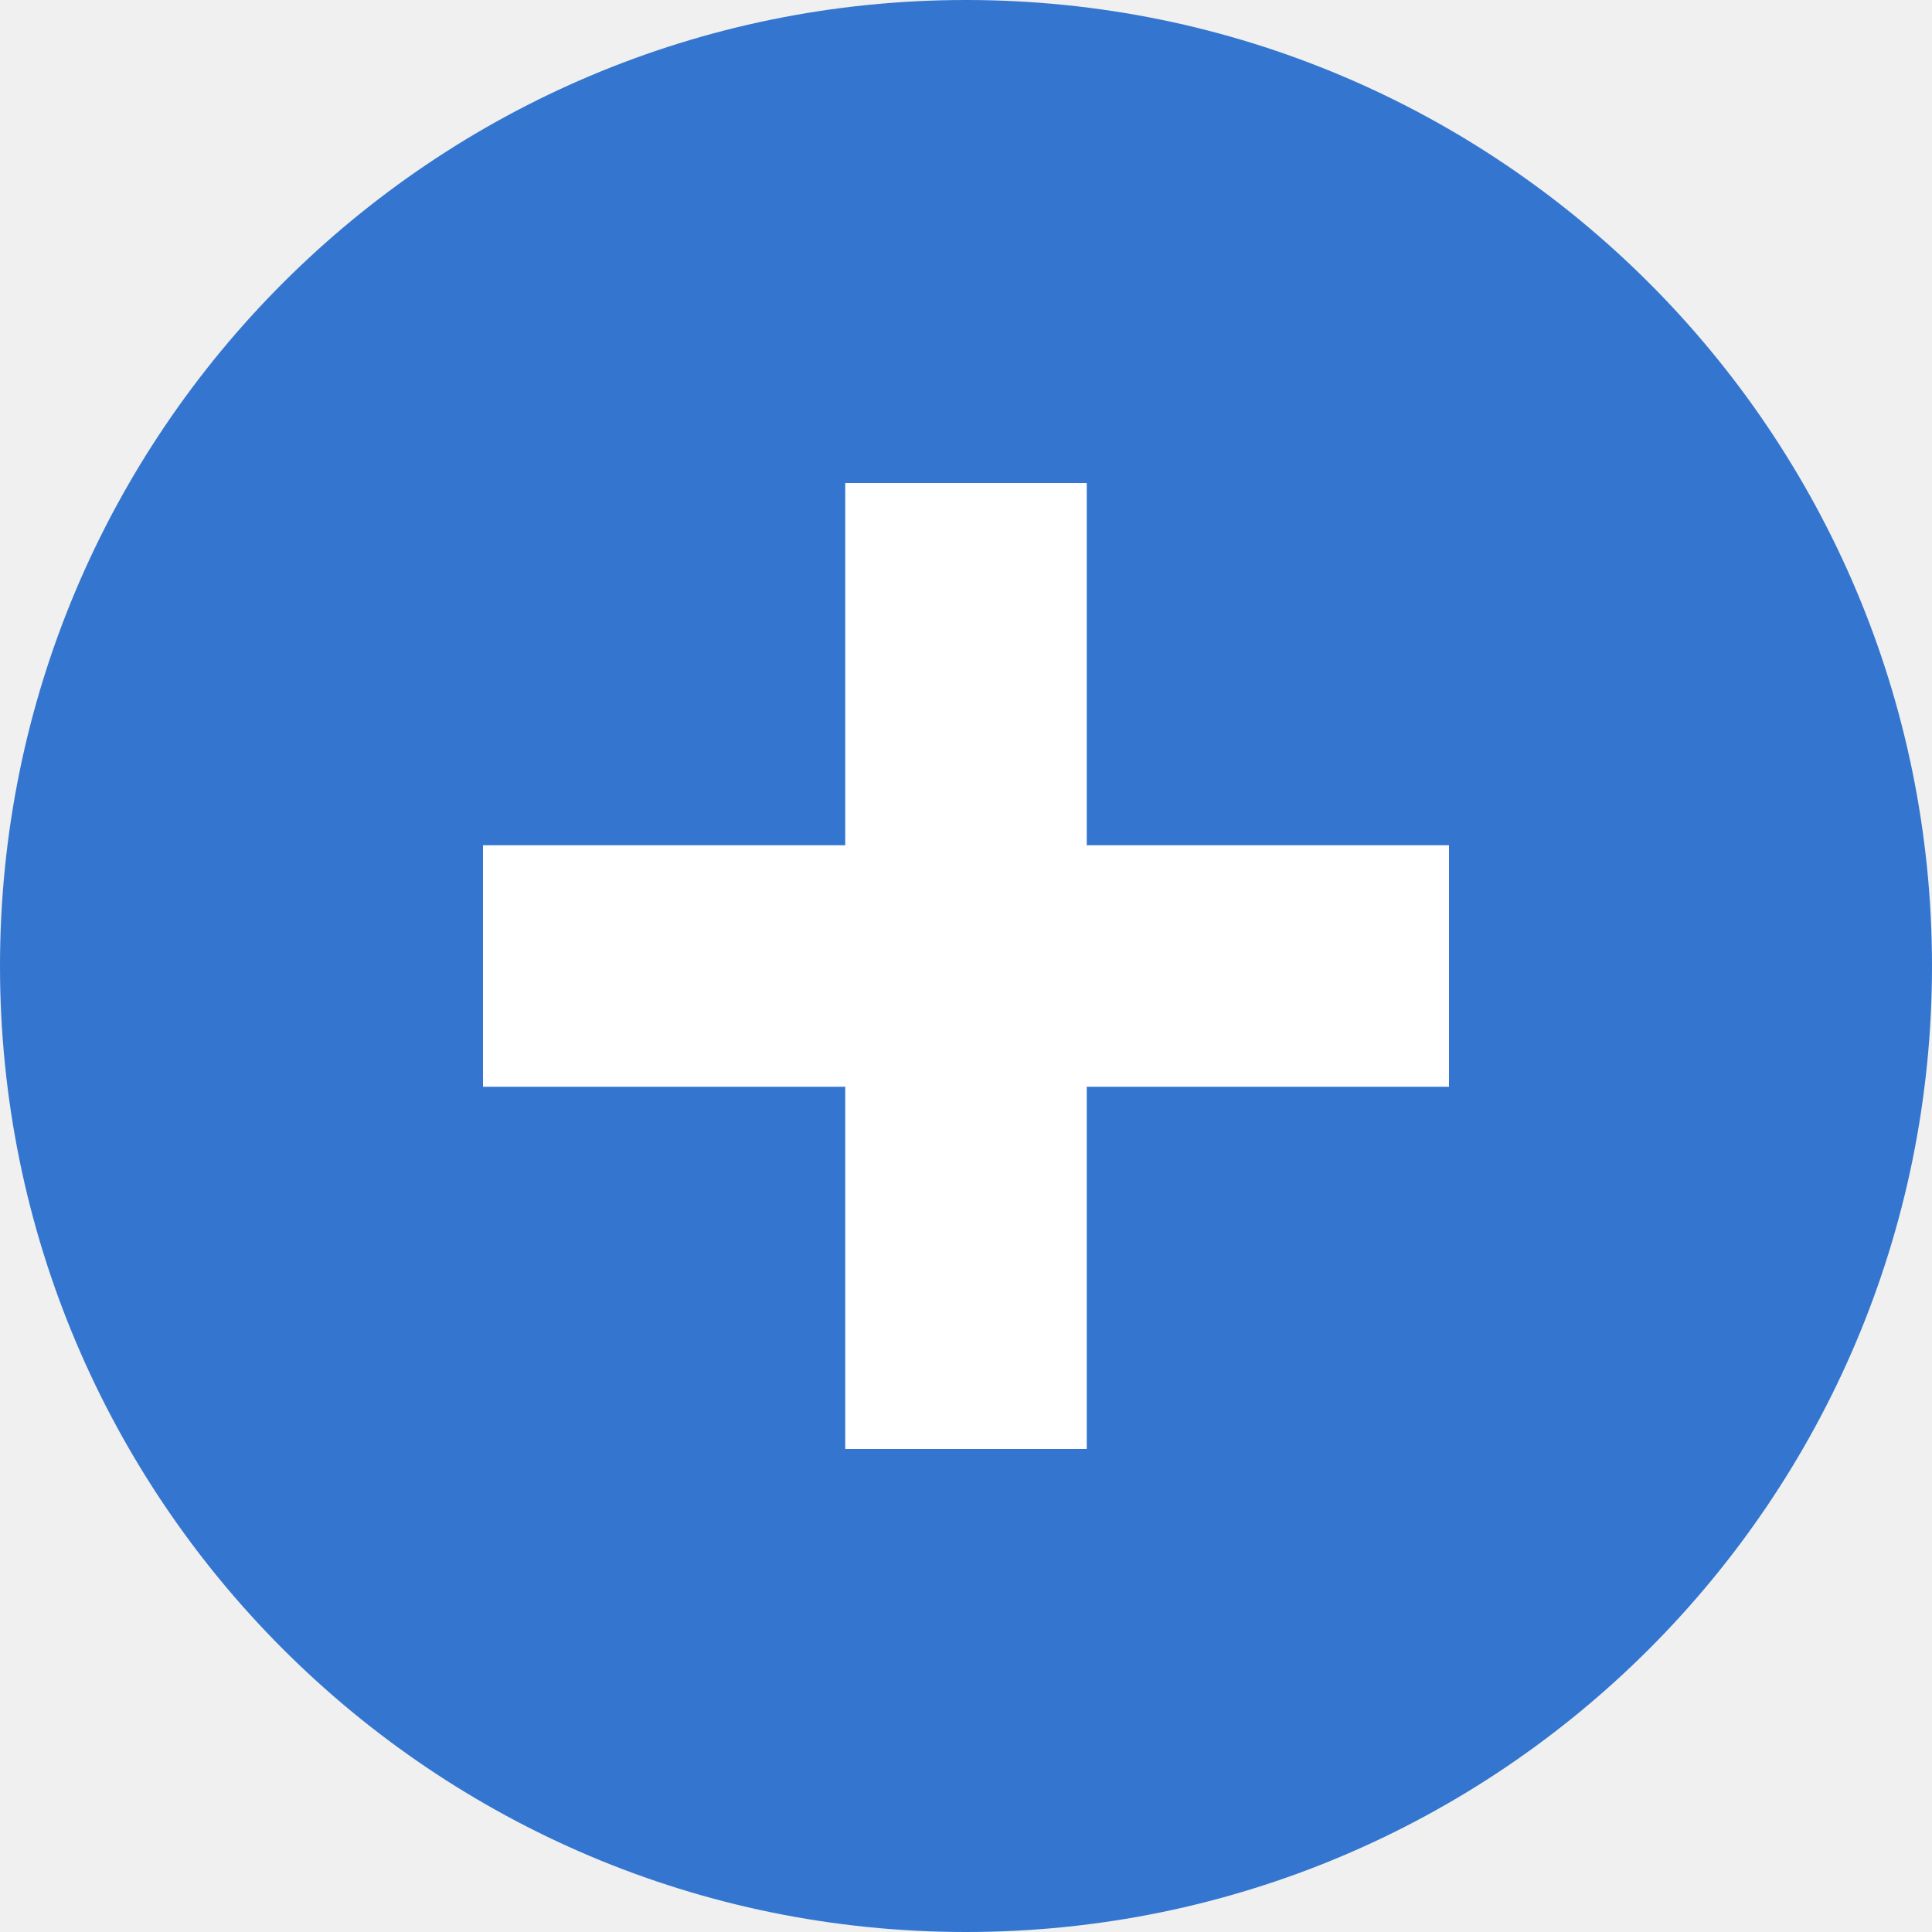
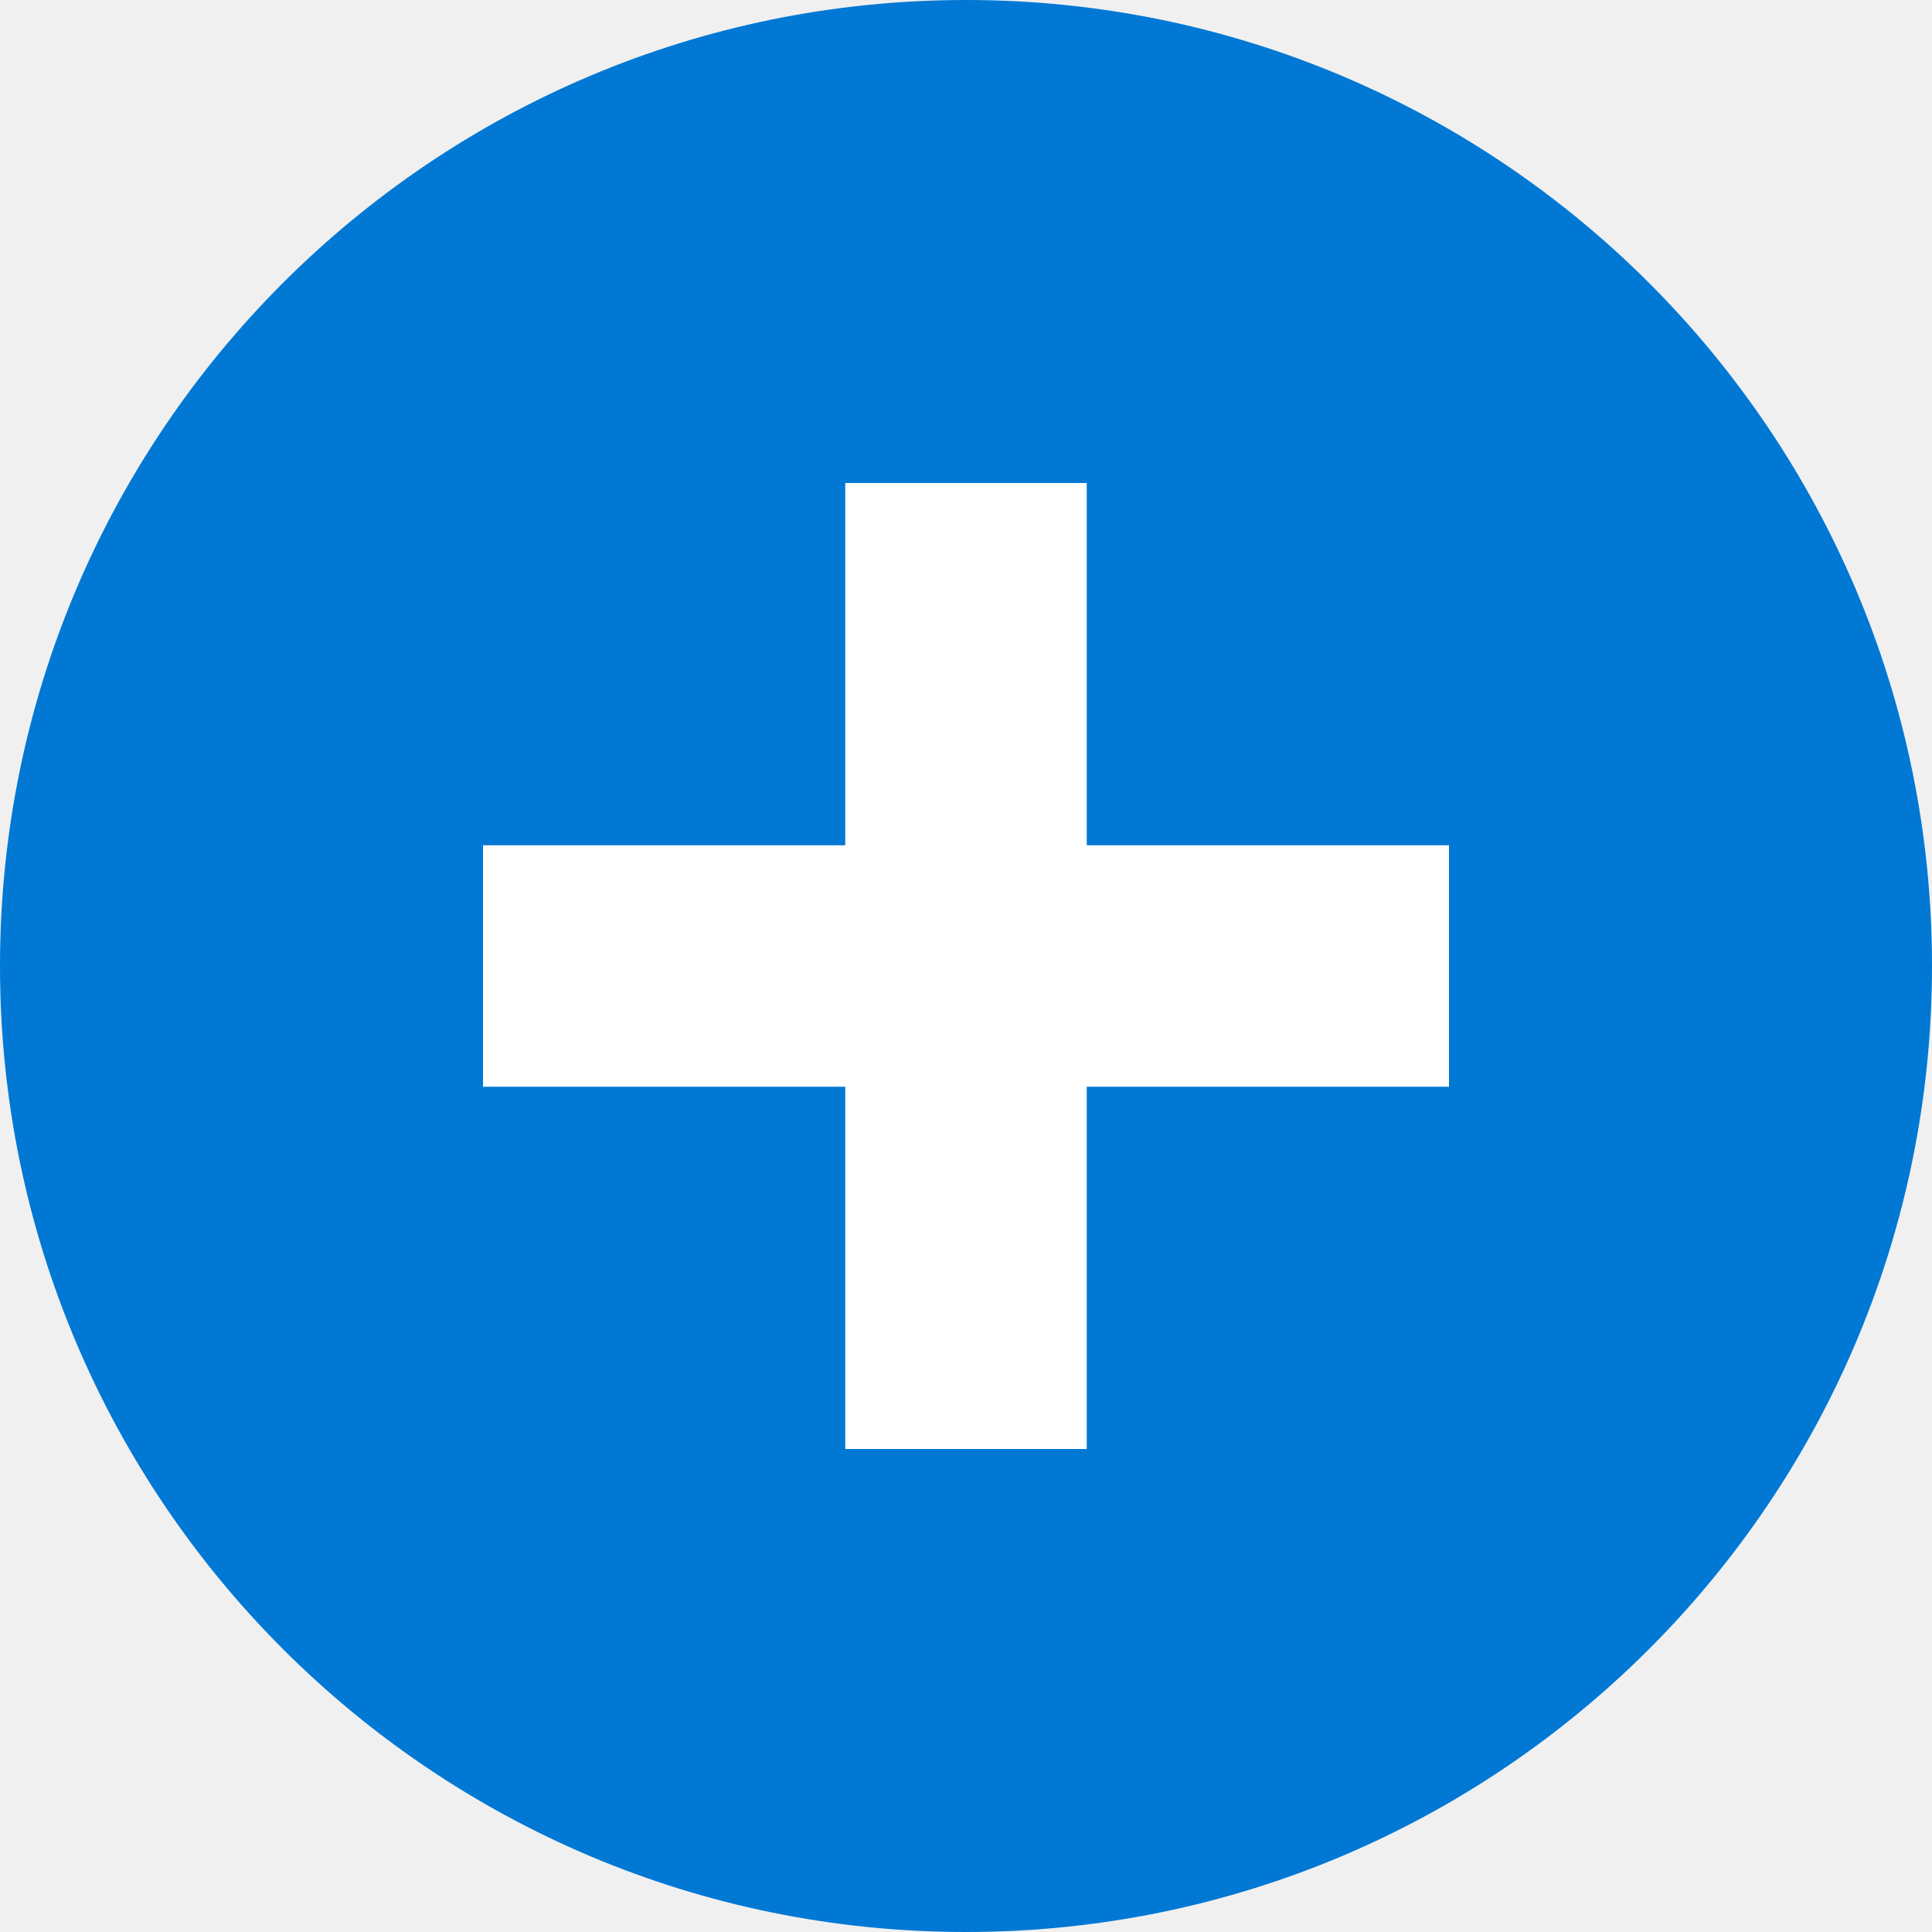
<svg xmlns="http://www.w3.org/2000/svg" width="16" height="16" version="1.1" viewBox="0 0 16 16">
  <g transform="translate(0 -1036.4)">
-     <circle cx="8" cy="1044.4" r="8" fill="#3476cf" />
+     <circle cx="8" cy="1044.4" r="8" fill="#0078d4" />
    <path transform="translate(0 1036.4)" d="m7 4v3h-3v2h3v3h2v-3h3v-2h-3v-3h-2z" fill="#ffffff" />
  </g>
</svg>
